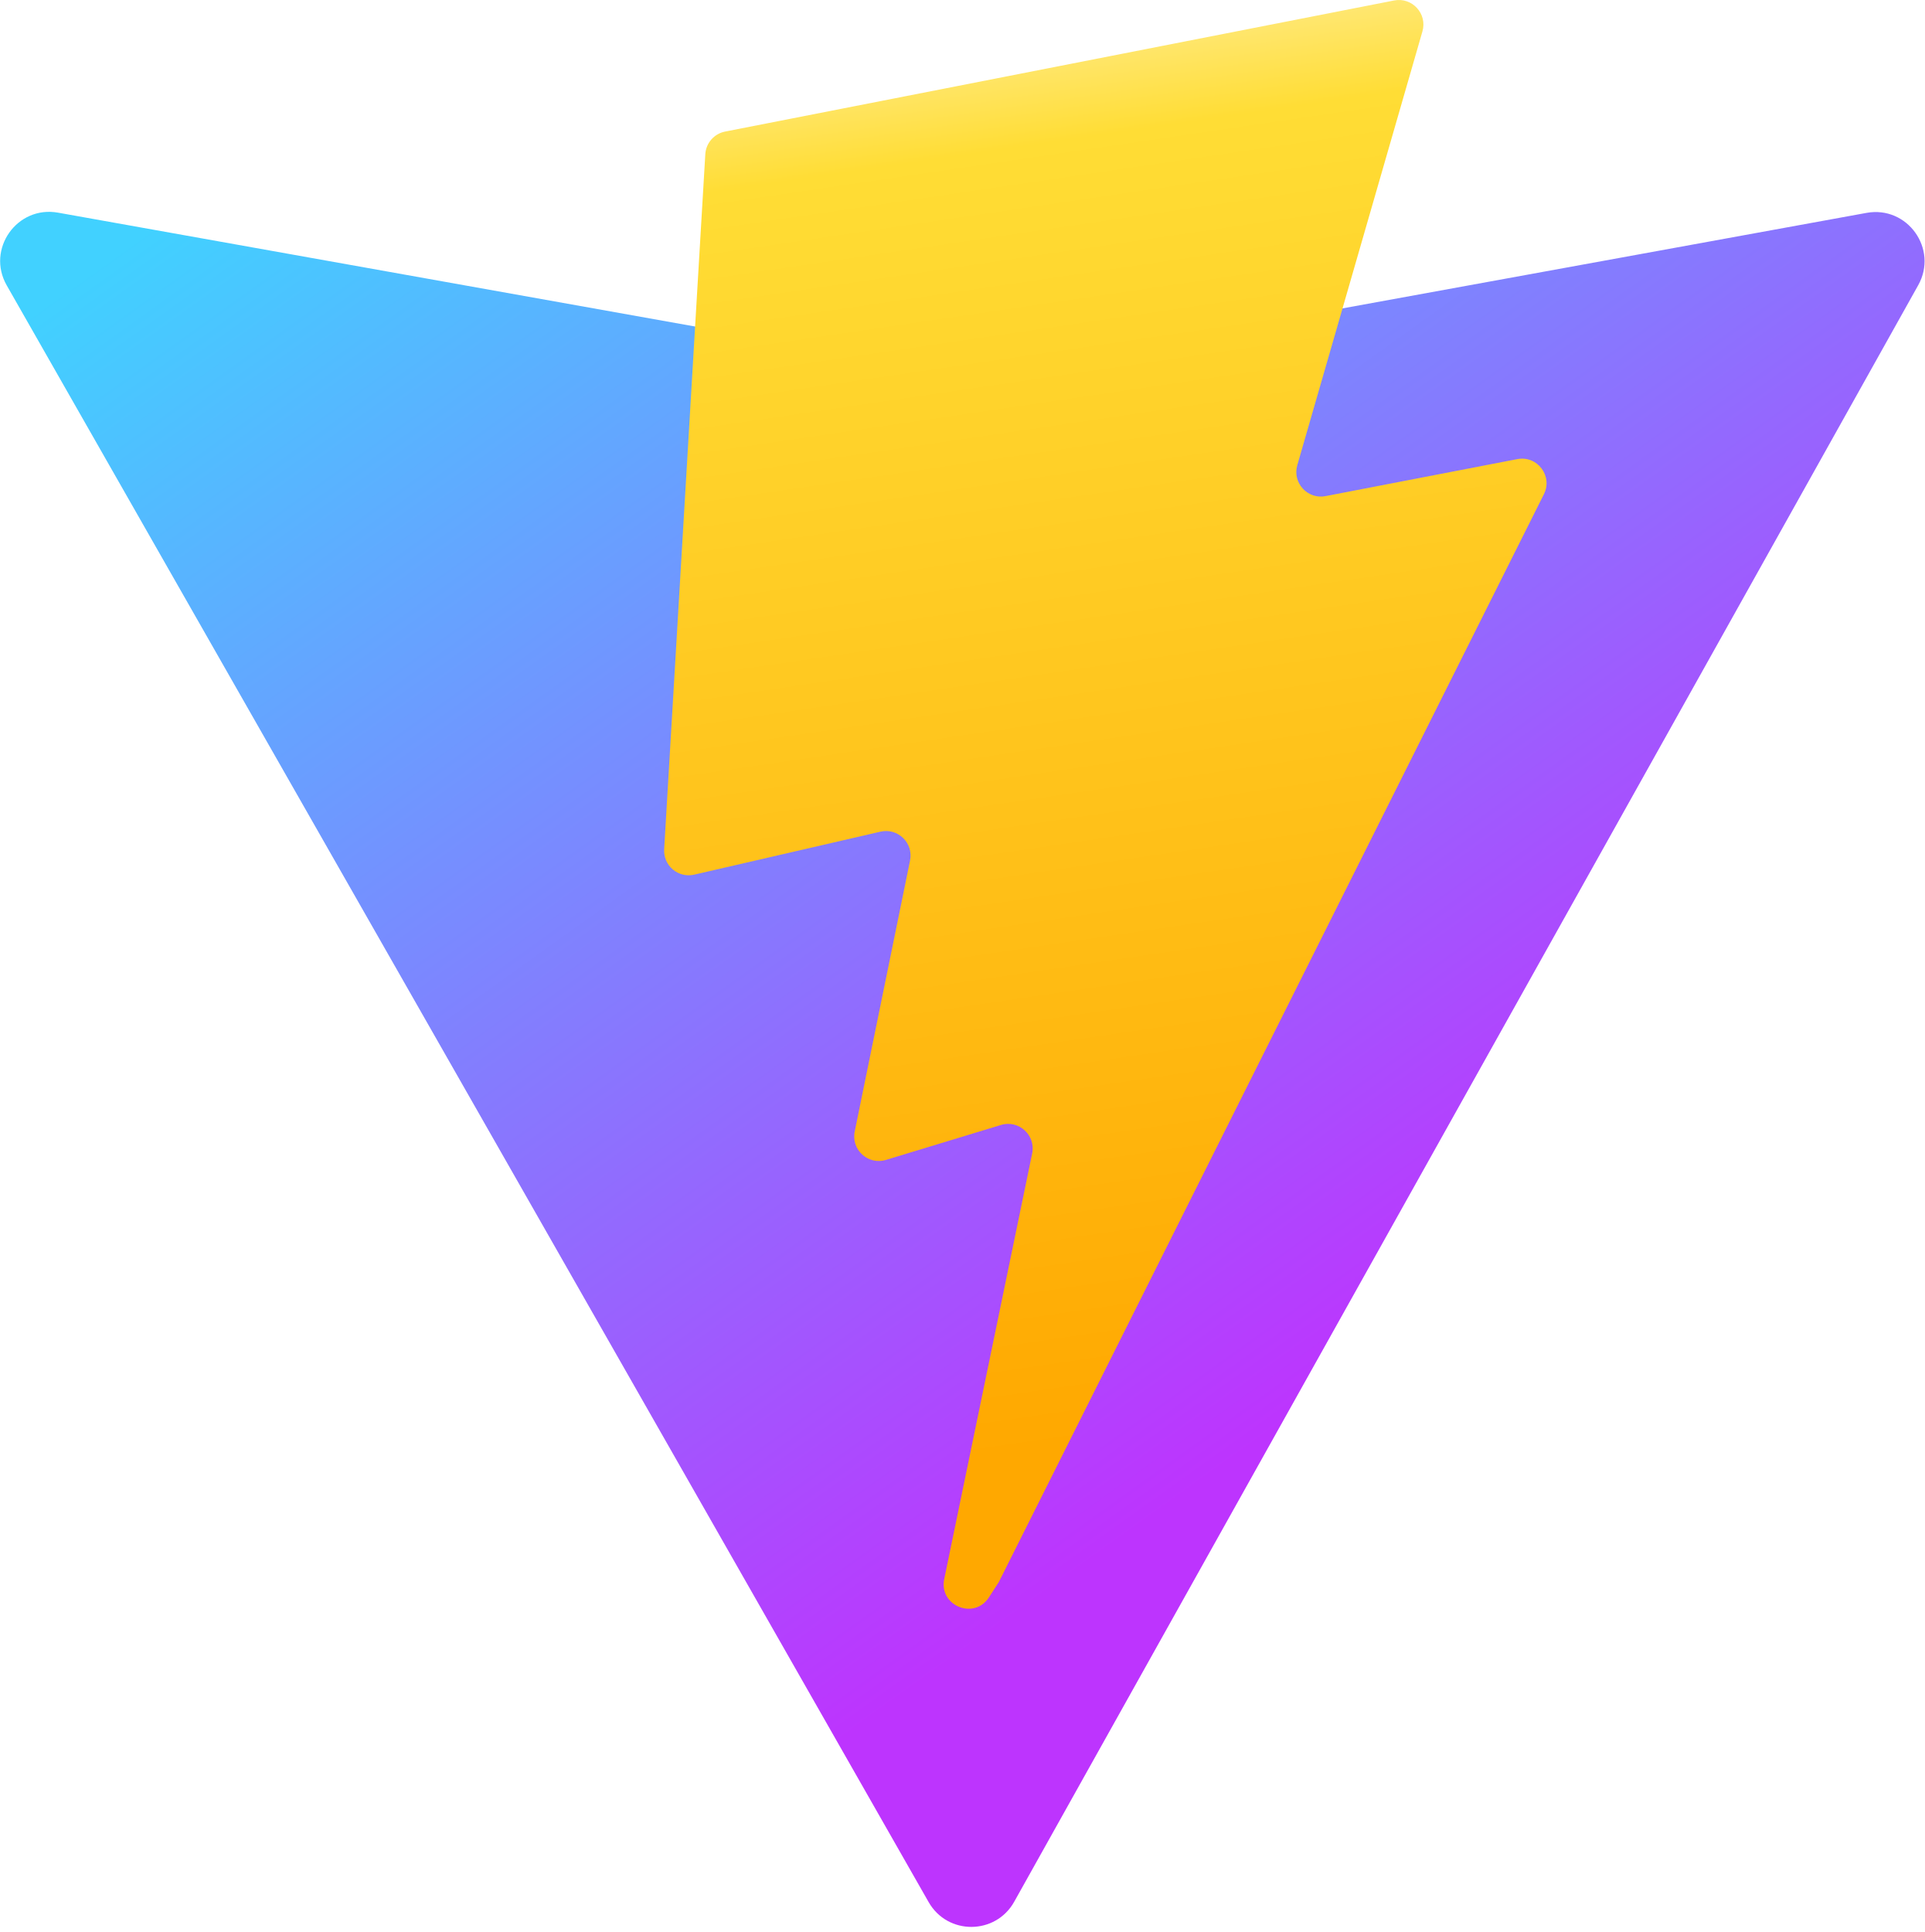
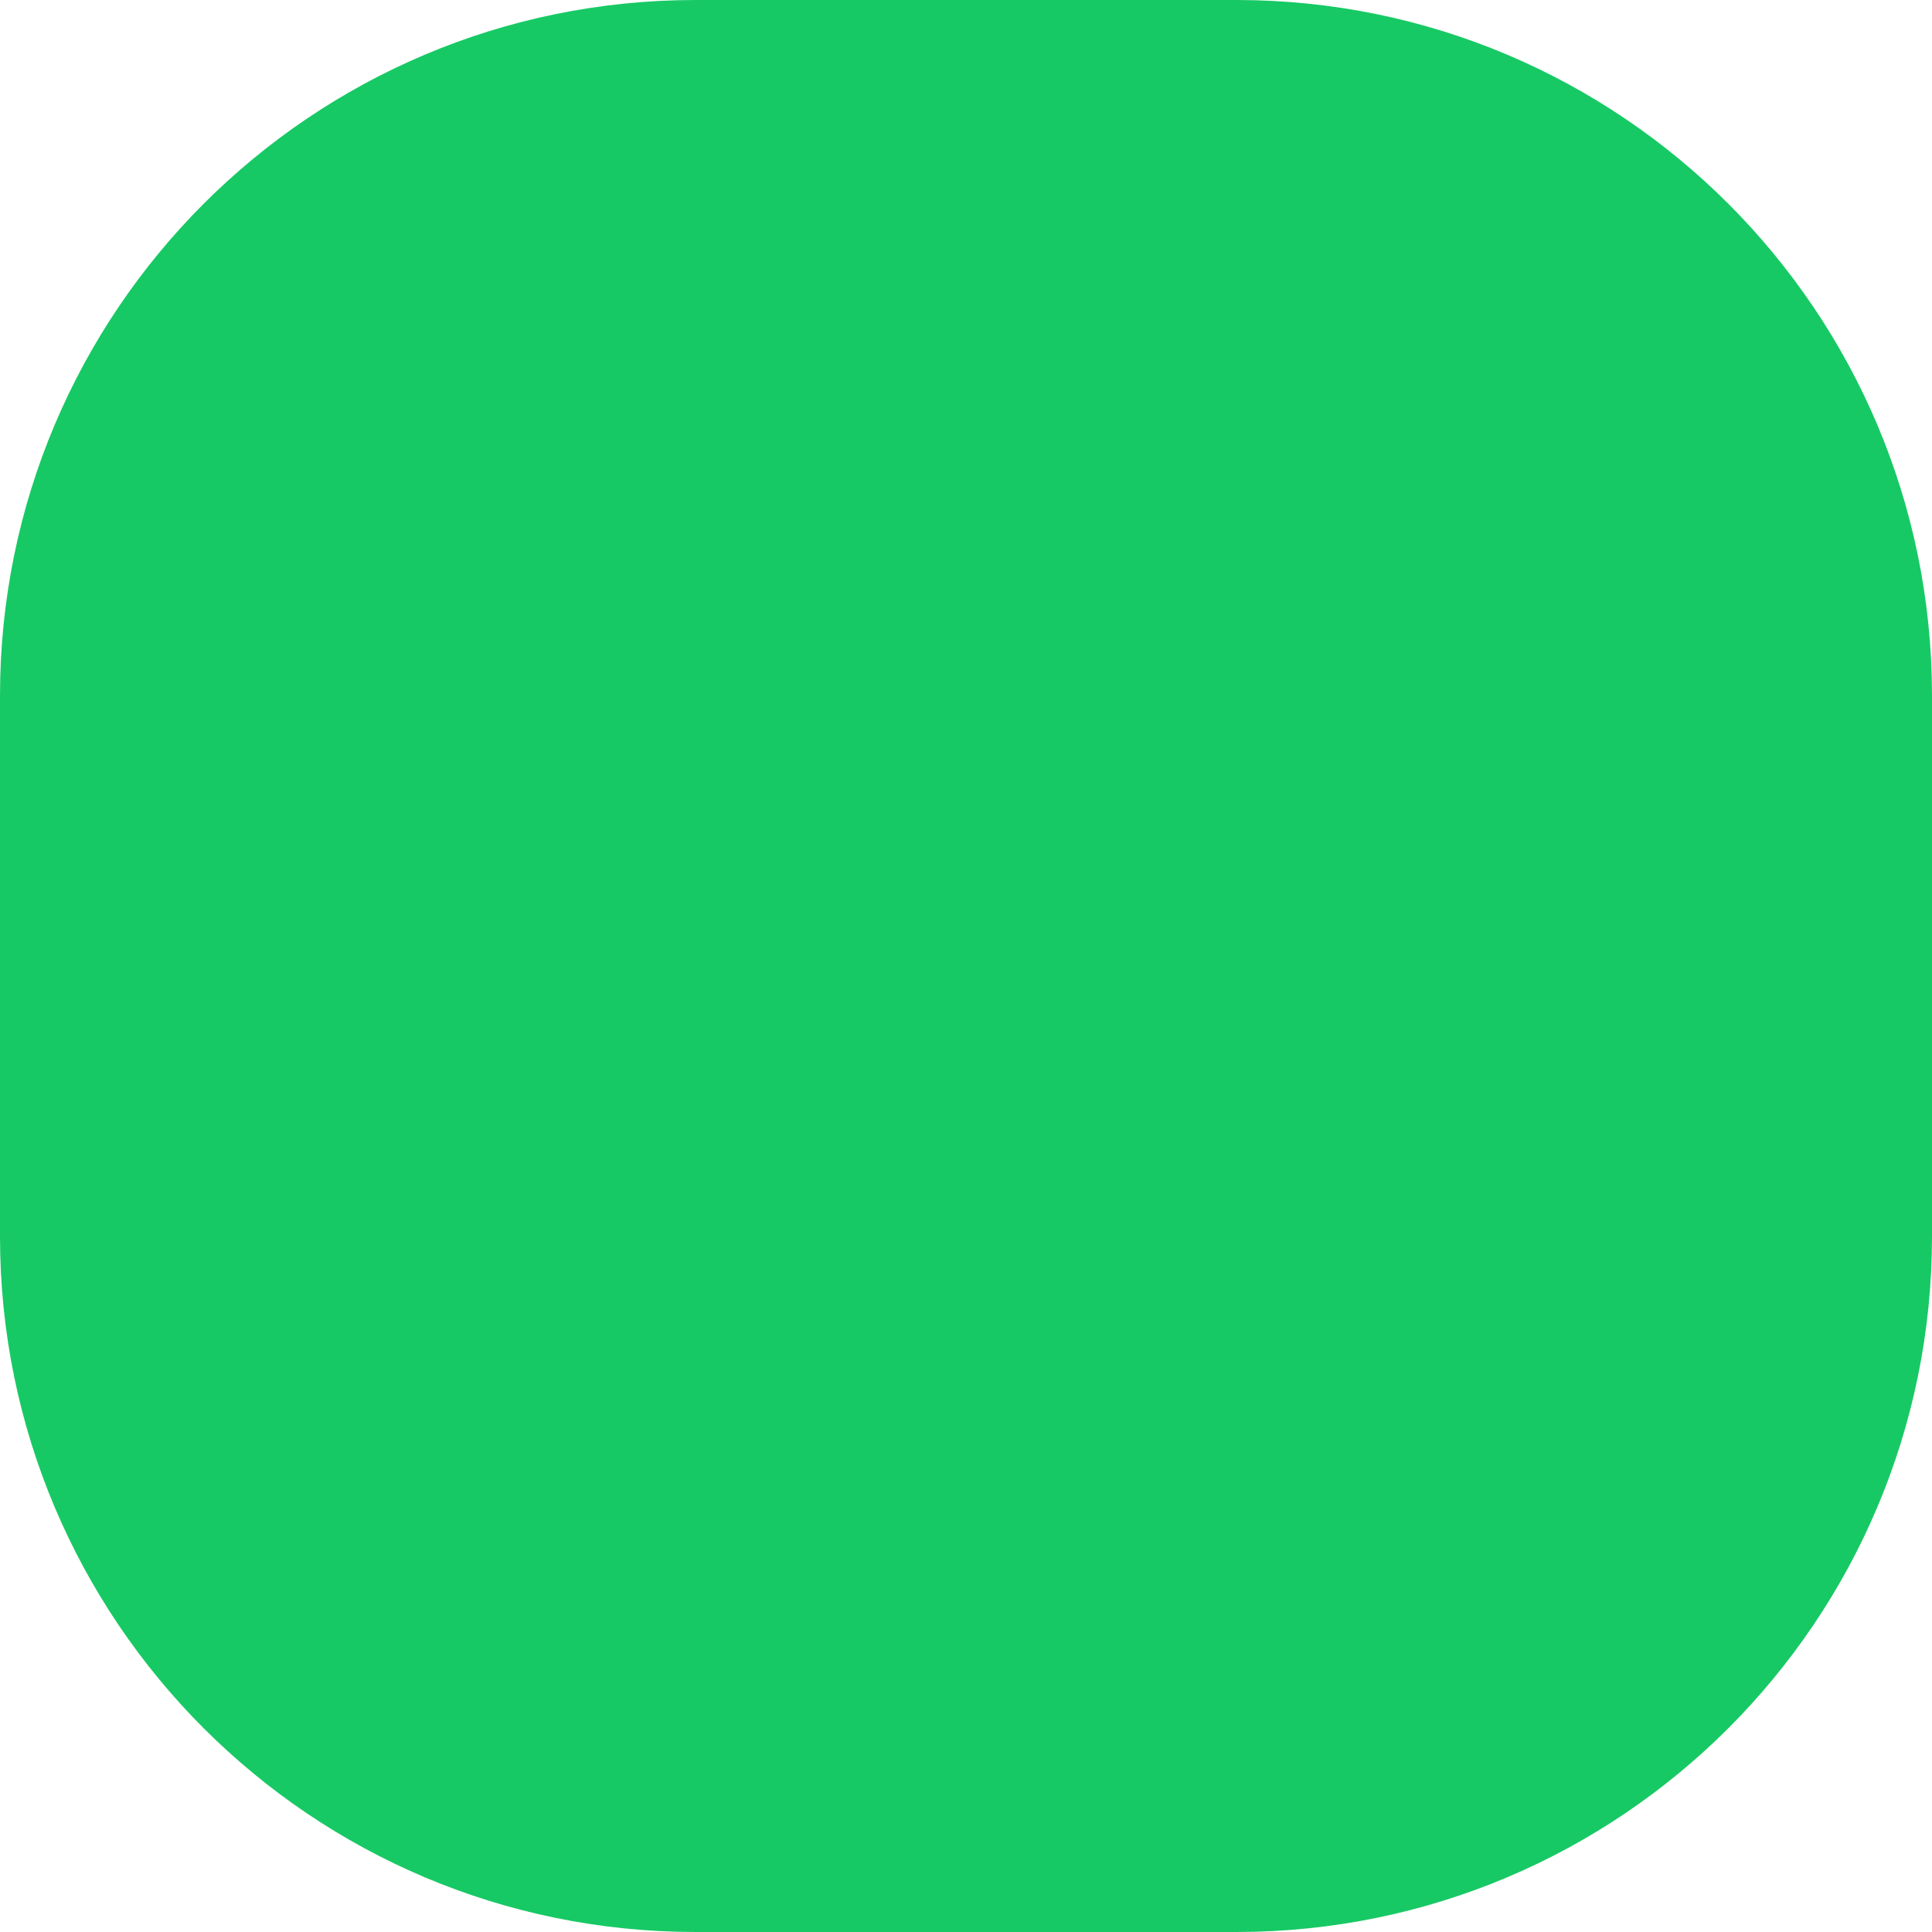
- <svg xmlns="http://www.w3.org/2000/svg" aria-hidden="true" role="img" class="iconify iconify--logos" width="31.88" height="32" preserveAspectRatio="xMidYMid meet" viewBox="0 0 256 257">
-   <defs>
-     <linearGradient id="IconifyId1813088fe1fbc01fb466" x1="-.828%" x2="57.636%" y1="7.652%" y2="78.411%">
-       <stop offset="0%" stop-color="#41D1FF" />
-       <stop offset="100%" stop-color="#BD34FE" />
-     </linearGradient>
-     <linearGradient id="IconifyId1813088fe1fbc01fb467" x1="43.376%" x2="50.316%" y1="2.242%" y2="89.03%">
-       <stop offset="0%" stop-color="#FFEA83" />
-       <stop offset="8.333%" stop-color="#FFDD35" />
-       <stop offset="100%" stop-color="#FFA800" />
-     </linearGradient>
-   </defs>
-   <path fill="url(#IconifyId1813088fe1fbc01fb466)" d="M255.153 37.938L134.897 252.976c-2.483 4.44-8.862 4.466-11.382.048L.875 37.958c-2.746-4.814 1.371-10.646 6.827-9.67l120.385 21.517a6.537 6.537 0 0 0 2.322-.004l117.867-21.483c5.438-.991 9.574 4.796 6.877 9.62Z" />
-   <path fill="url(#IconifyId1813088fe1fbc01fb467)" d="M185.432.063L96.44 17.501a3.268 3.268 0 0 0-2.634 3.014l-5.474 92.456a3.268 3.268 0 0 0 3.997 3.378l24.777-5.718c2.318-.535 4.413 1.507 3.936 3.838l-7.361 36.047c-.495 2.426 1.782 4.5 4.151 3.78l15.304-4.649c2.372-.72 4.652 1.36 4.15 3.788l-11.698 56.621c-.732 3.542 3.979 5.473 5.943 2.437l1.313-2.028l72.516-144.72c1.215-2.423-.88-5.186-3.54-4.672l-25.505 4.922c-2.396.462-4.435-1.77-3.759-4.114l16.646-57.705c.677-2.35-1.37-4.583-3.769-4.113Z" />
+ <svg xmlns="http://www.w3.org/2000/svg" width="20" height="20" viewBox="0 0 20 20" fill="none">
+   <rect x="1" y="1" width="18" height="18" rx="6.2" fill="#17C964" stroke="#17C964" stroke-width="2" />
</svg>
